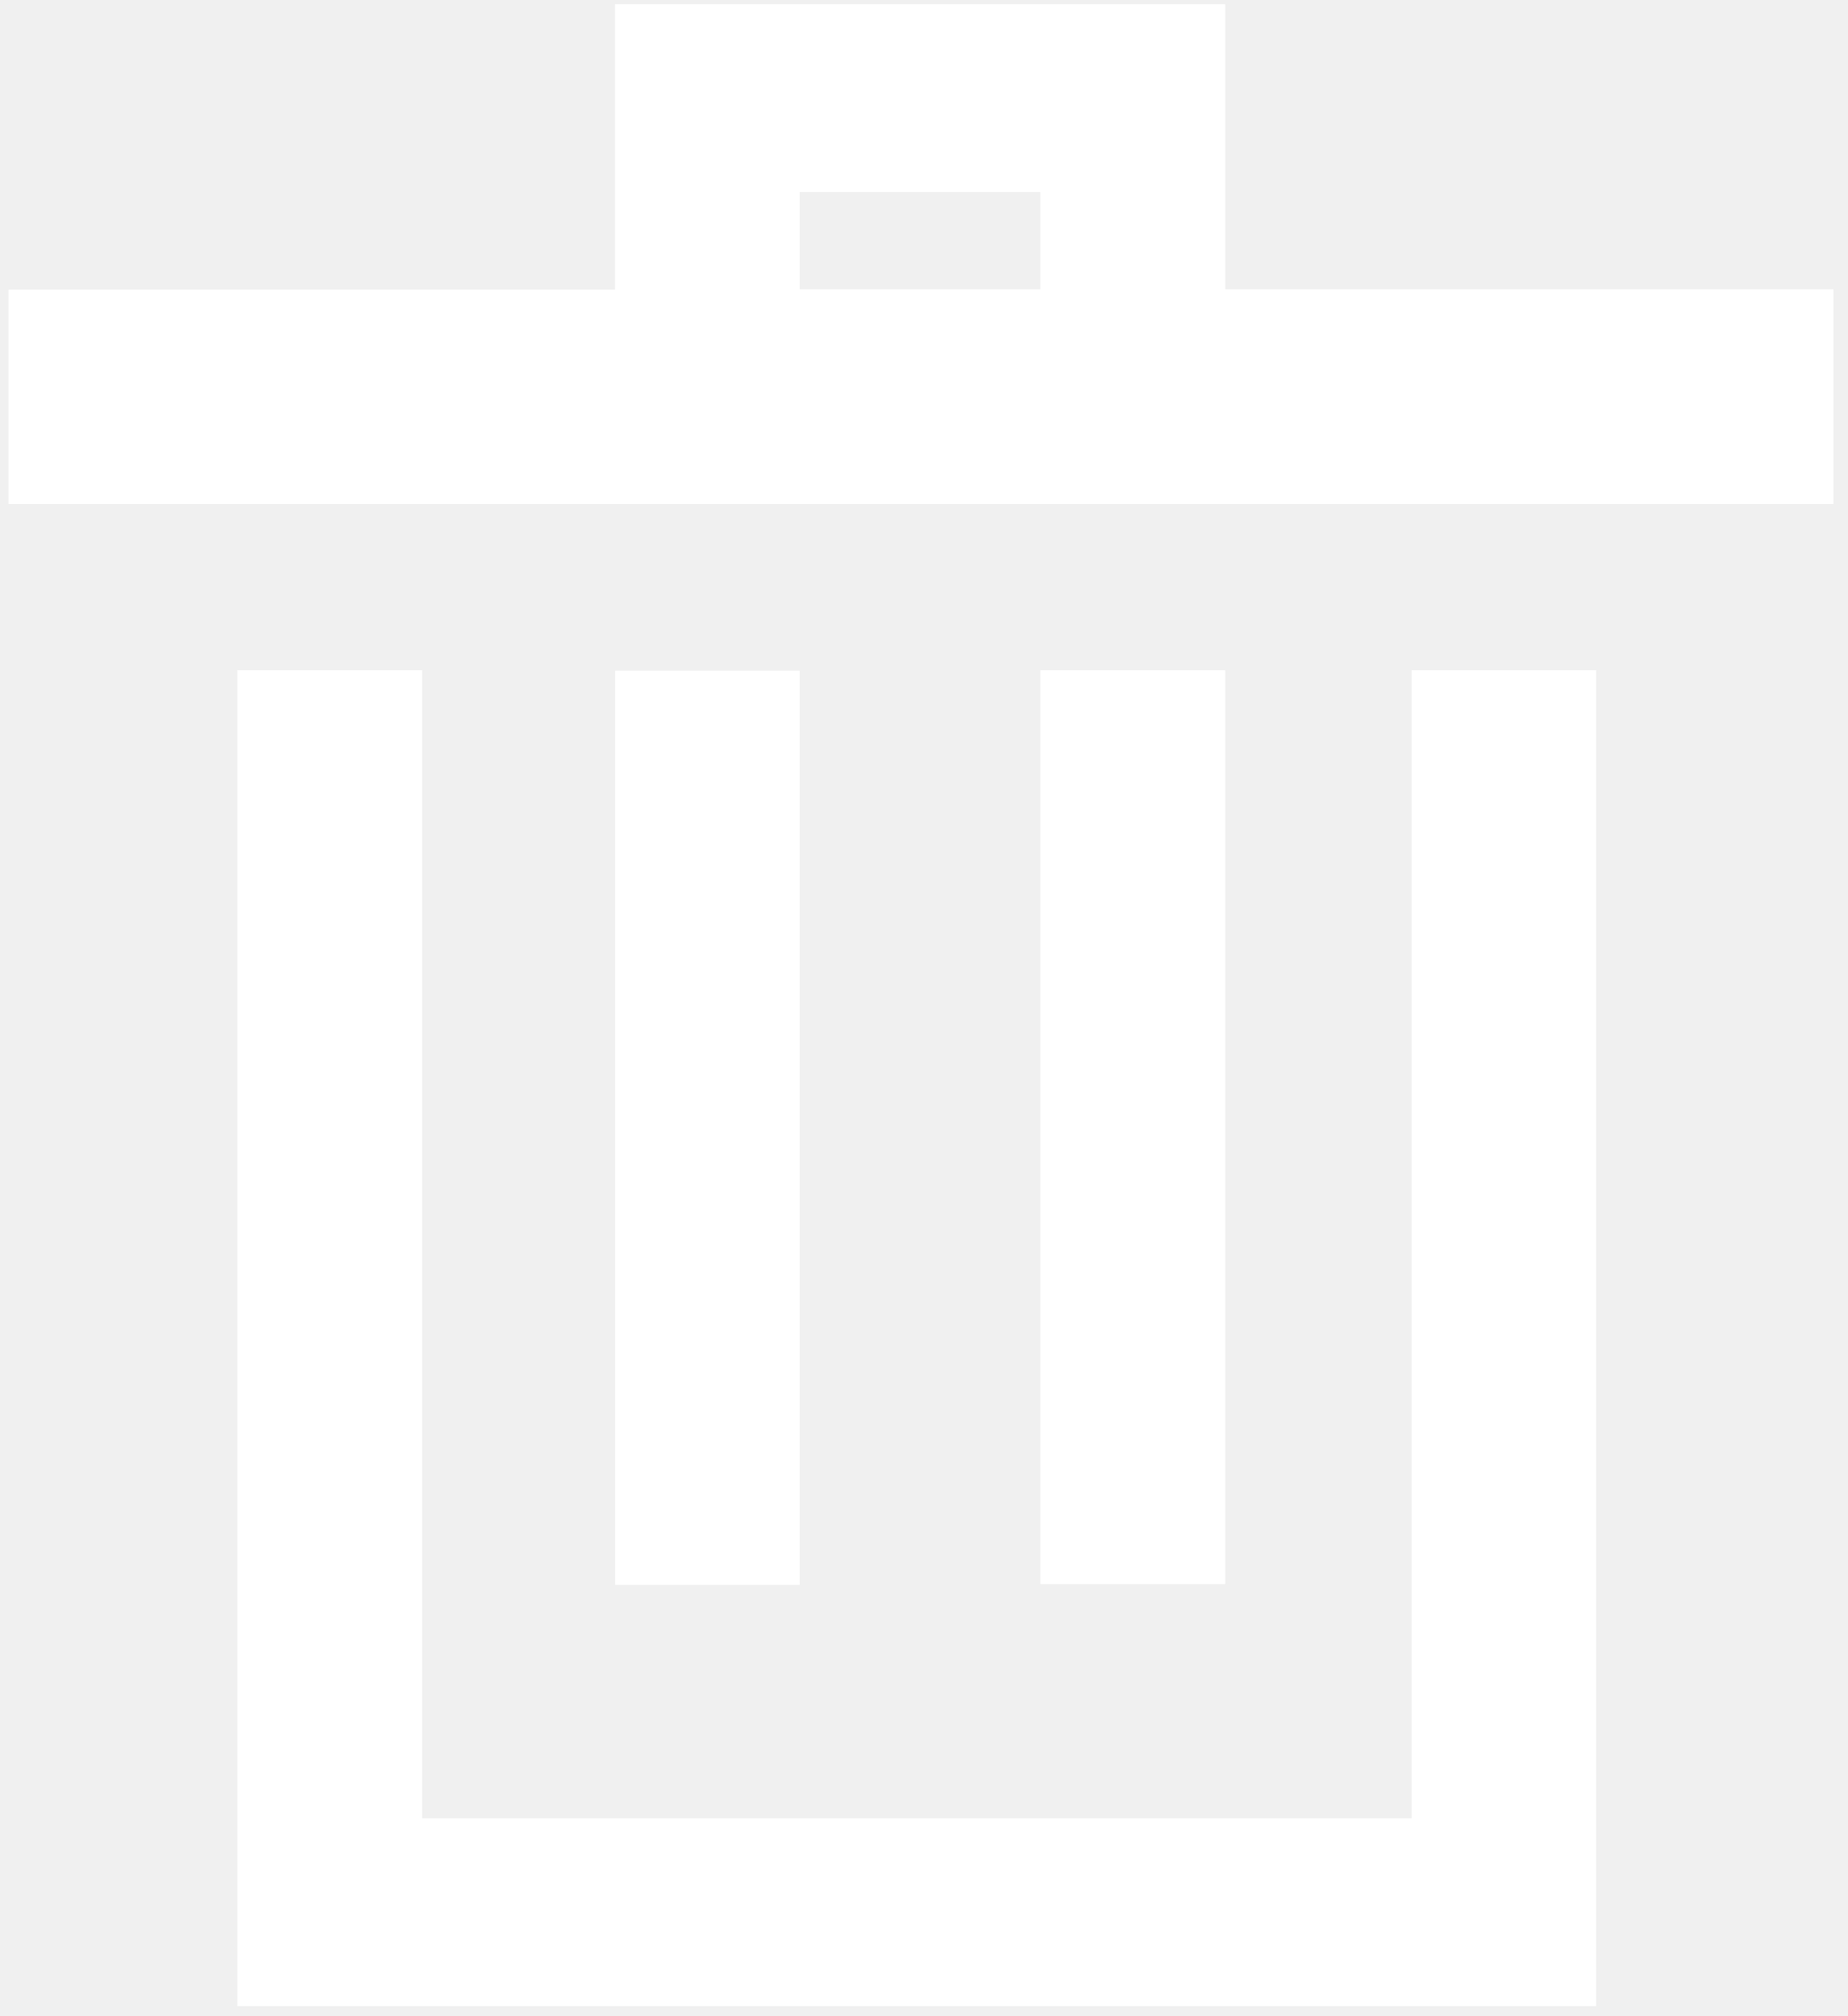
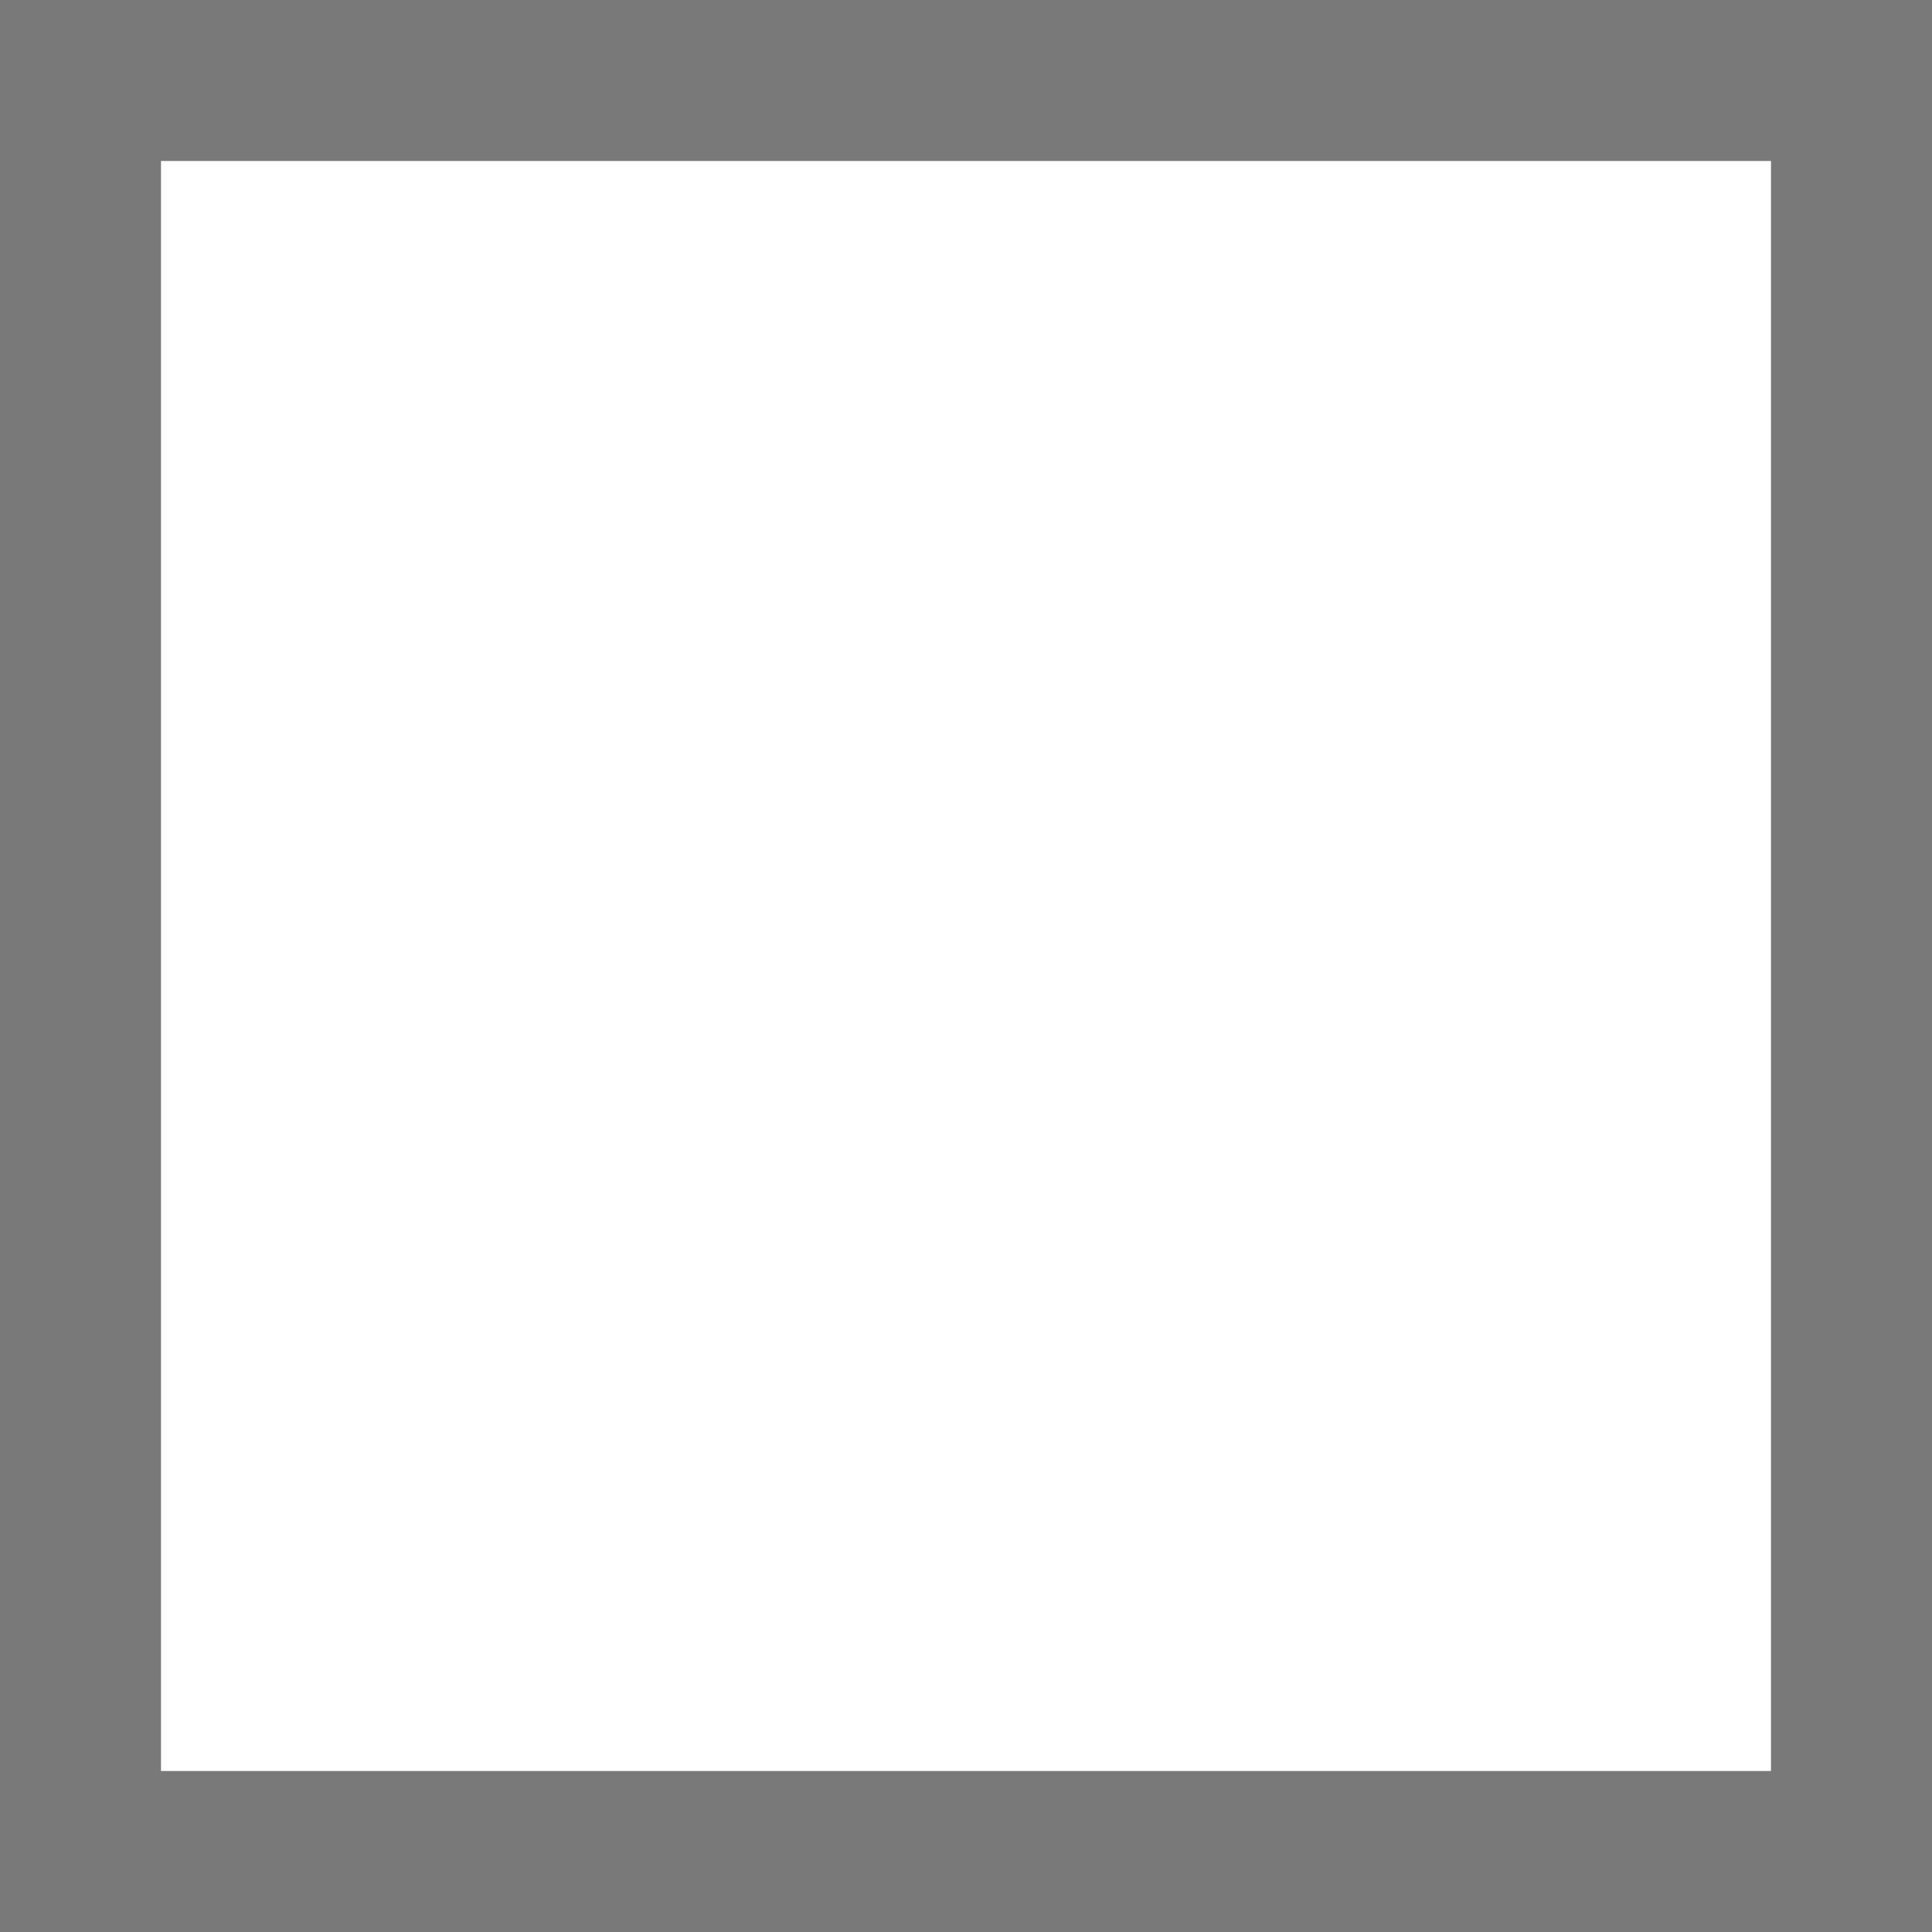
- <svg xmlns="http://www.w3.org/2000/svg" version="1.1" width="11px" height="12px">
-   <g transform="matrix(1 0 0 1 -601 -272 )">
-     <path d="M 9.502 3.989  L 8.404 3.989  L 8.404 10.823  L 2.513 10.823  L 2.513 3.989  L 1.413 3.989  L 1.413 11.941  L 9.502 11.941  L 9.502 3.989  Z M 10.915 1.722  L 7.294 1.722  L 7.294 0.025  L 3.661 0.025  L 3.661 1.724  L 0.051 1.724  L 0.051 3  L 10.915 3  L 10.915 1.723  Z M 4.761 1.722  L 4.761 1.143  L 6.194 1.143  L 6.194 1.722  L 4.762 1.722  Z M 3.662 9.434  L 3.662 9.432  L 3.662 3.992  L 4.761 3.992  L 4.761 9.434  L 3.662 9.434  Z M 7.294 9.429  L 6.194 9.429  L 6.194 3.989  L 7.294 3.989  L 7.294 9.429  Z " fill-rule="nonzero" fill="#ffffff" stroke="none" transform="matrix(1 0 0 1 601 272 )" />
-   </g>
+ <svg xmlns="http://www.w3.org/2000/svg" version="1.1" width="12px" height="12px" viewBox="737 321.5  12 12">
+   <path d="M 737.5 322  L 748.5 322  L 748.5 333  L 737.5 333  L 737.5 322  Z " fill-rule="nonzero" fill="#ffffff" stroke="none" />
+   <path d="M 737.5 322  L 748.5 322  L 748.5 333  L 737.5 333  L 737.5 322  Z " stroke-width="1" stroke="#797979" fill="none" />
</svg>
